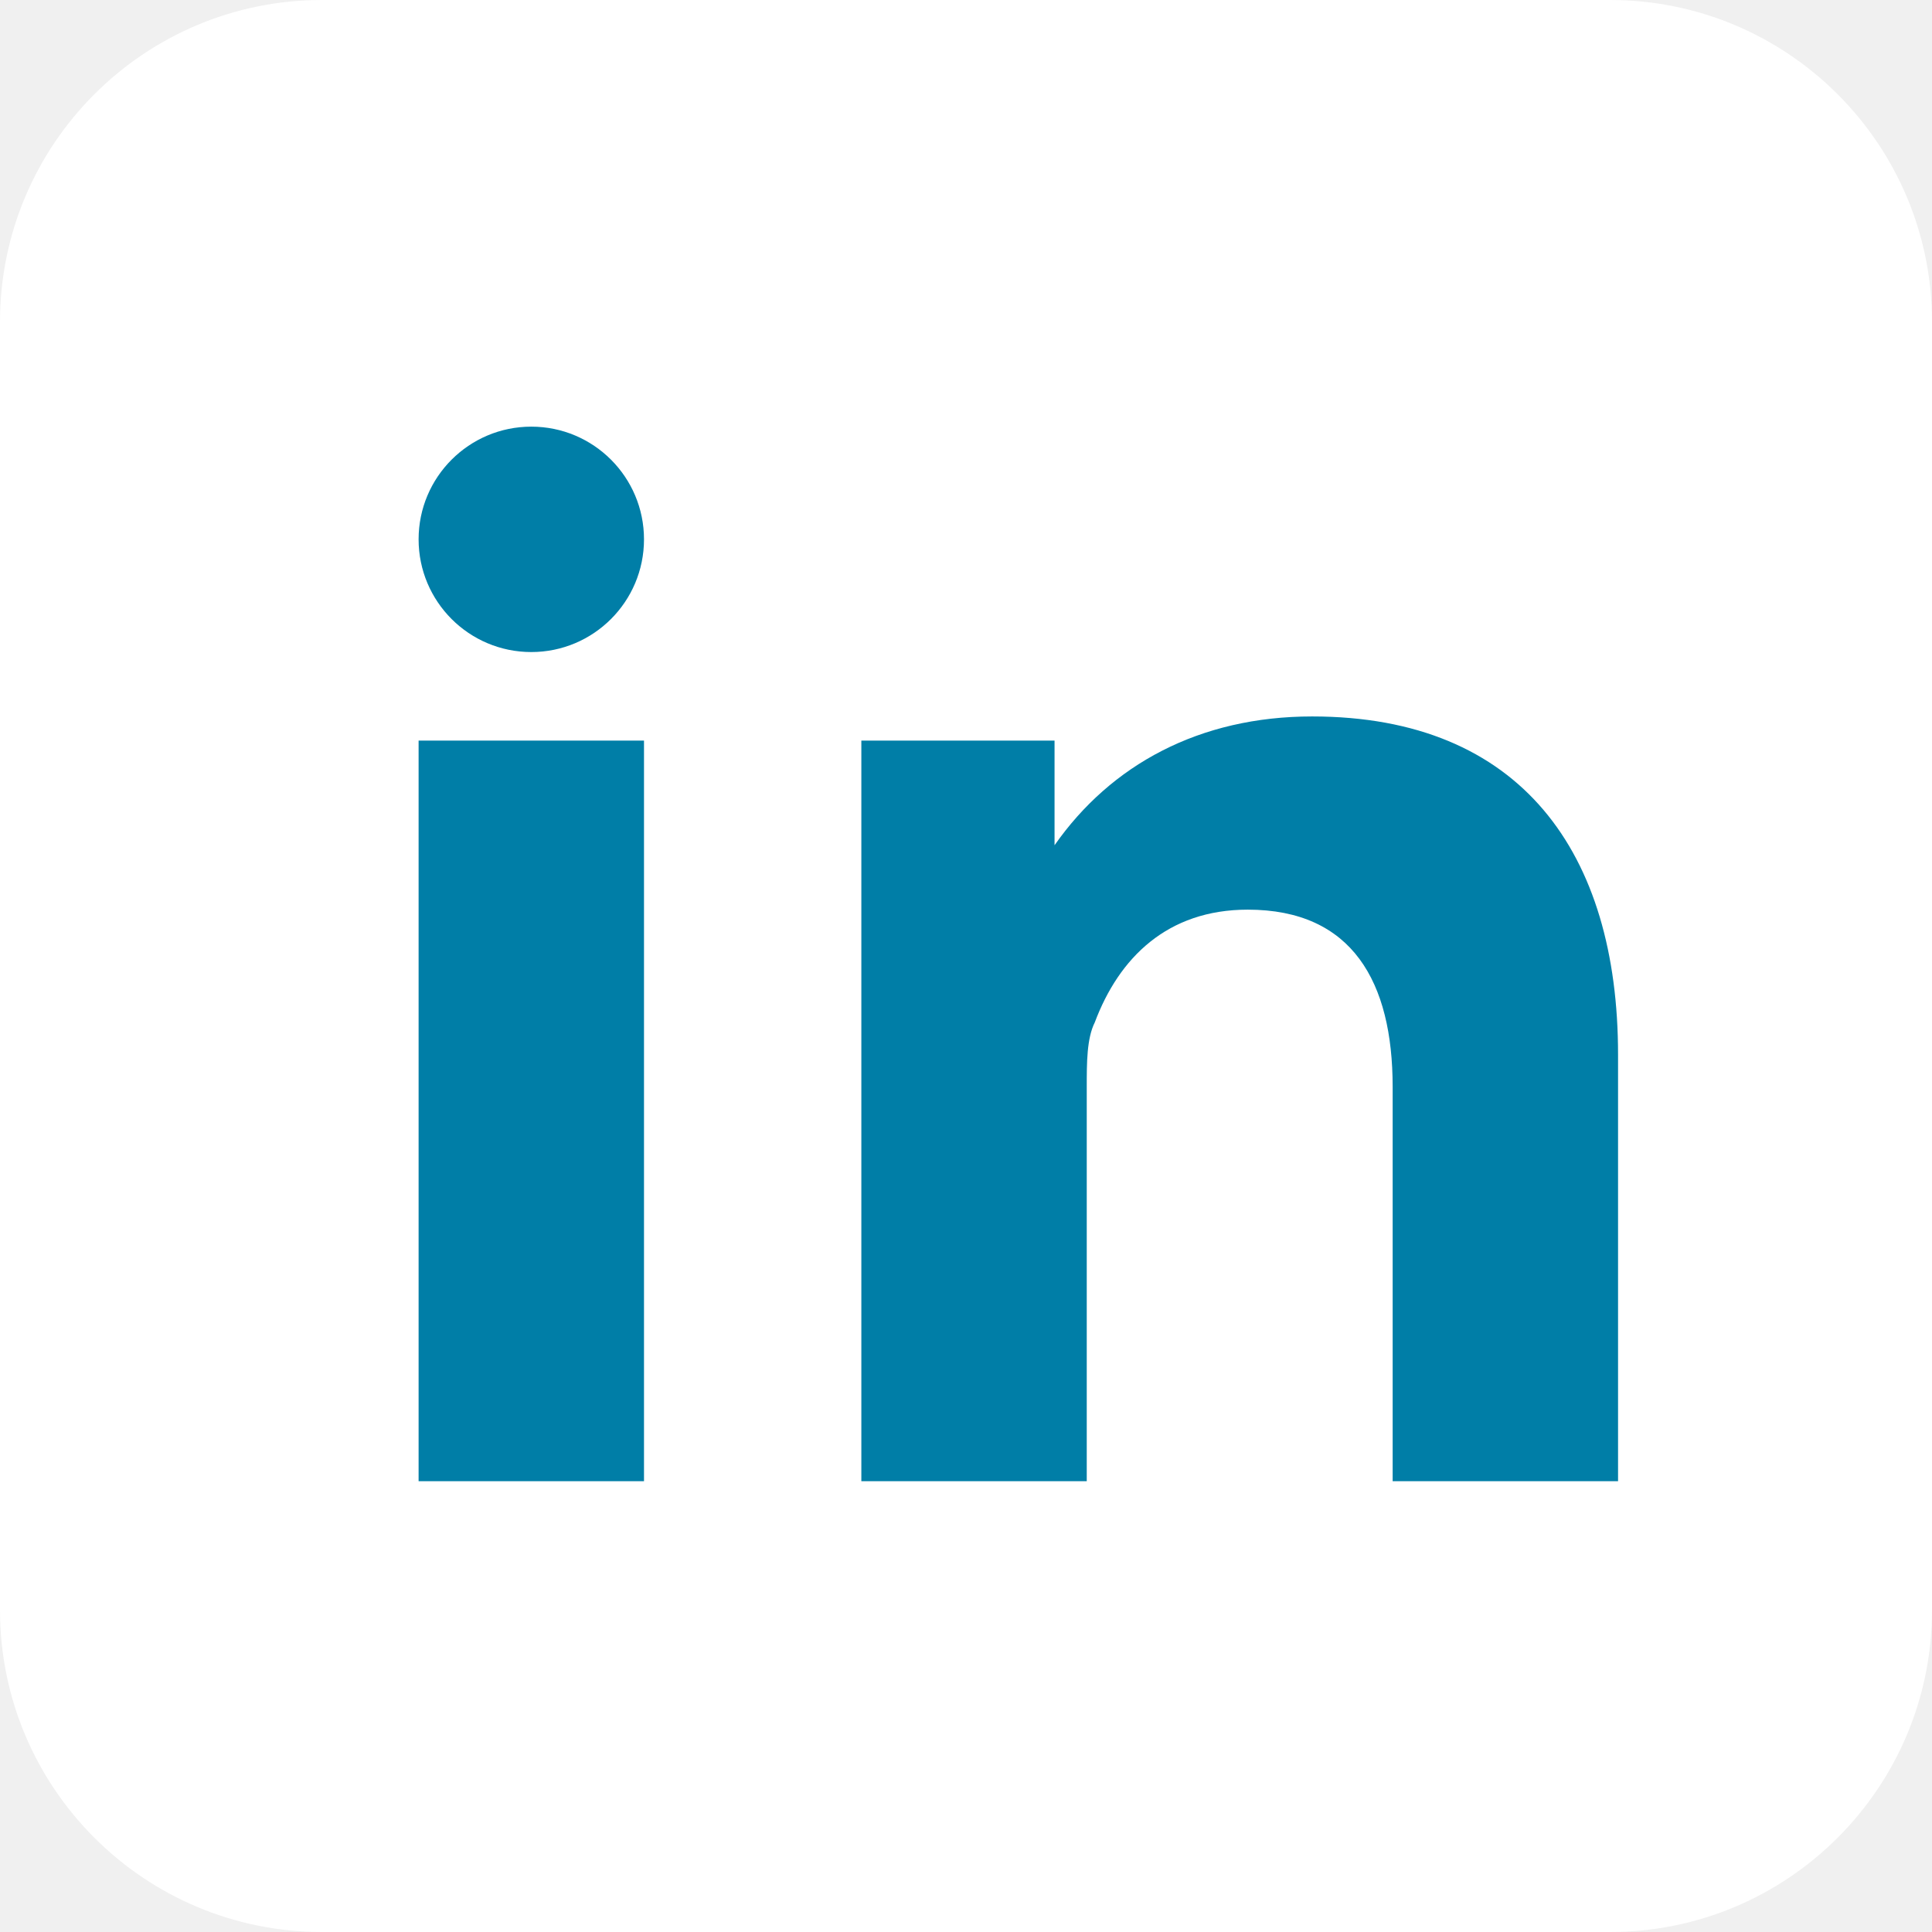
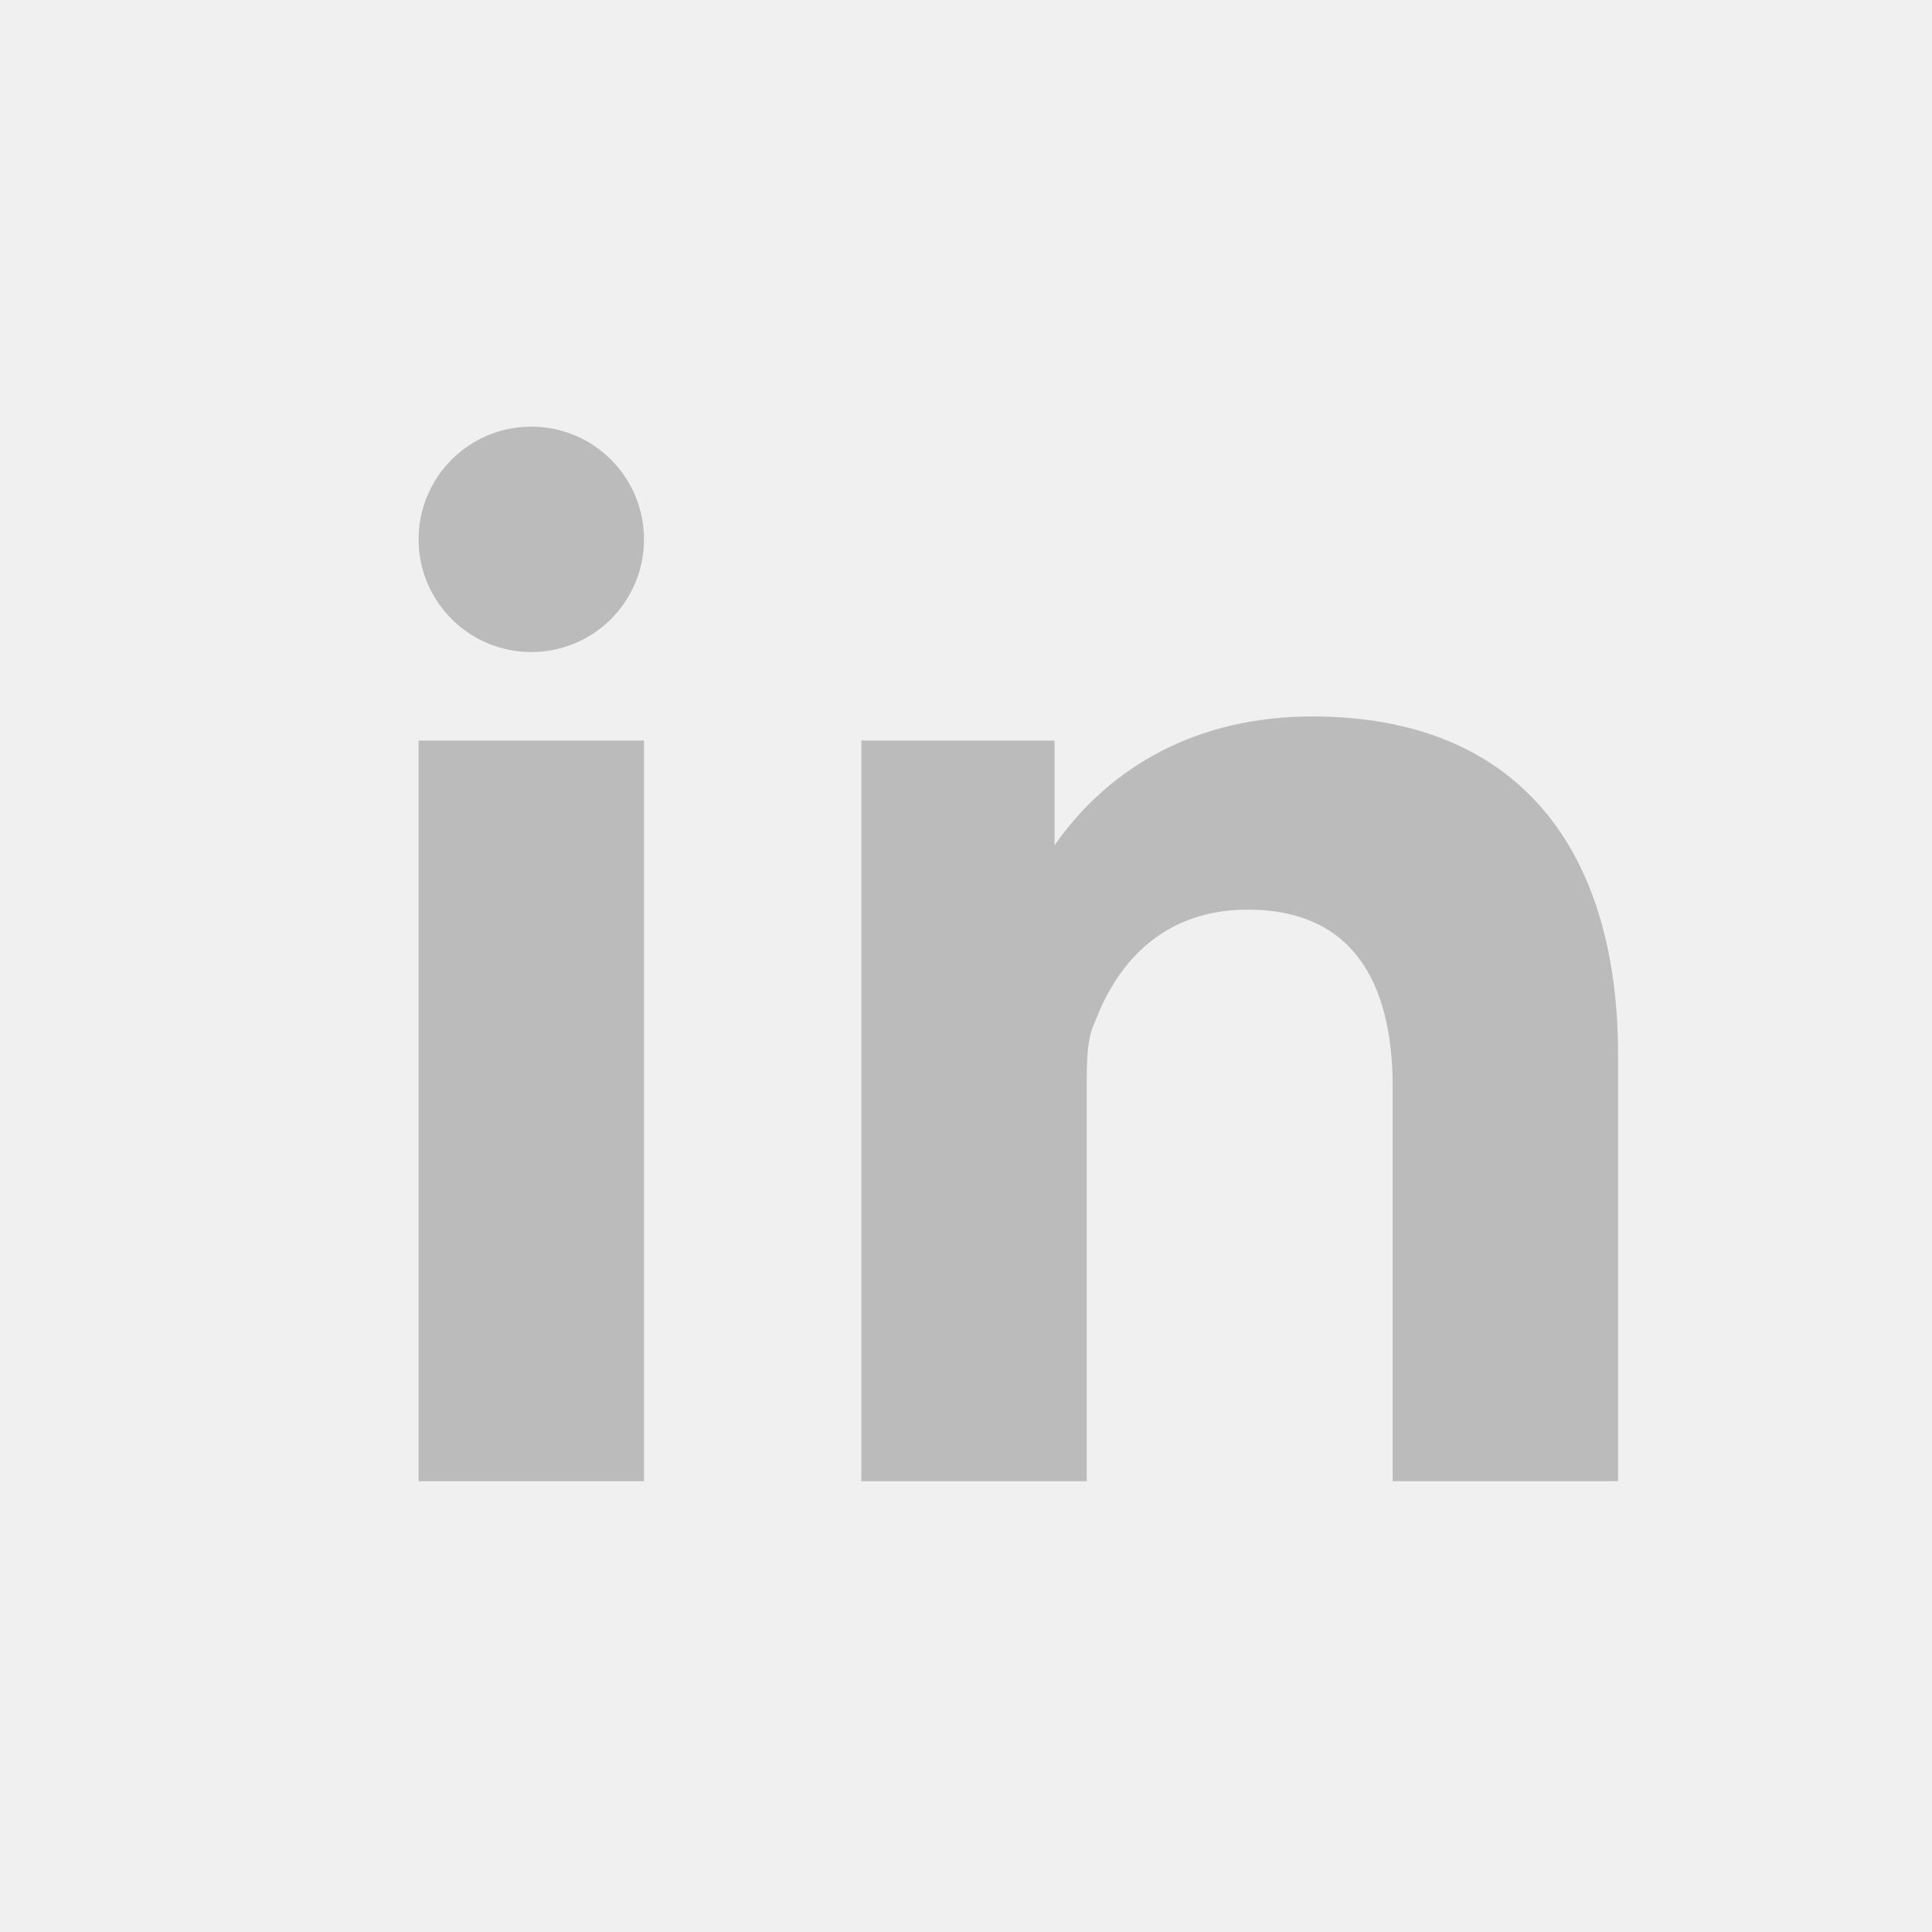
<svg xmlns="http://www.w3.org/2000/svg" viewBox="0 0 24 24" role="img" aria-label="LinkedIn icon">
-   <rect width="24" height="24" rx="4" fill="#ffffff" />
-   <rect x="5.2" y="9.2" width="2.8" height="9.2" fill="#007ea7" />
-   <circle cx="6.6" cy="6.7" r="1.4" fill="#007ea7" />
-   <path d="M10.5 9.2h2.6v1.3c.7-1 1.8-1.6 3.2-1.6 2.6 0 3.8 1.7 3.8 4.2v5.3h-2.8v-4.9c0-1.3-.5-2.2-1.8-2.2-1 0-1.6.6-1.9 1.4-.1.2-.1.5-.1.8v4.9h-2.8V9.2z" fill="#007ea7" />
+   <rect x="5.2" y="9.2" width="2.8" height="9.2" fill="#bbbbbb" />
+   <circle cx="6.6" cy="6.7" r="1.4" fill="#bbbbbb" />
+   <path d="M10.5 9.2h2.6v1.3c.7-1 1.8-1.6 3.2-1.6 2.6 0 3.8 1.7 3.8 4.2v5.3h-2.8v-4.9c0-1.3-.5-2.2-1.8-2.2-1 0-1.6.6-1.9 1.4-.1.2-.1.5-.1.8v4.9h-2.8V9.2z" fill="#bbbbbb" />
</svg>
